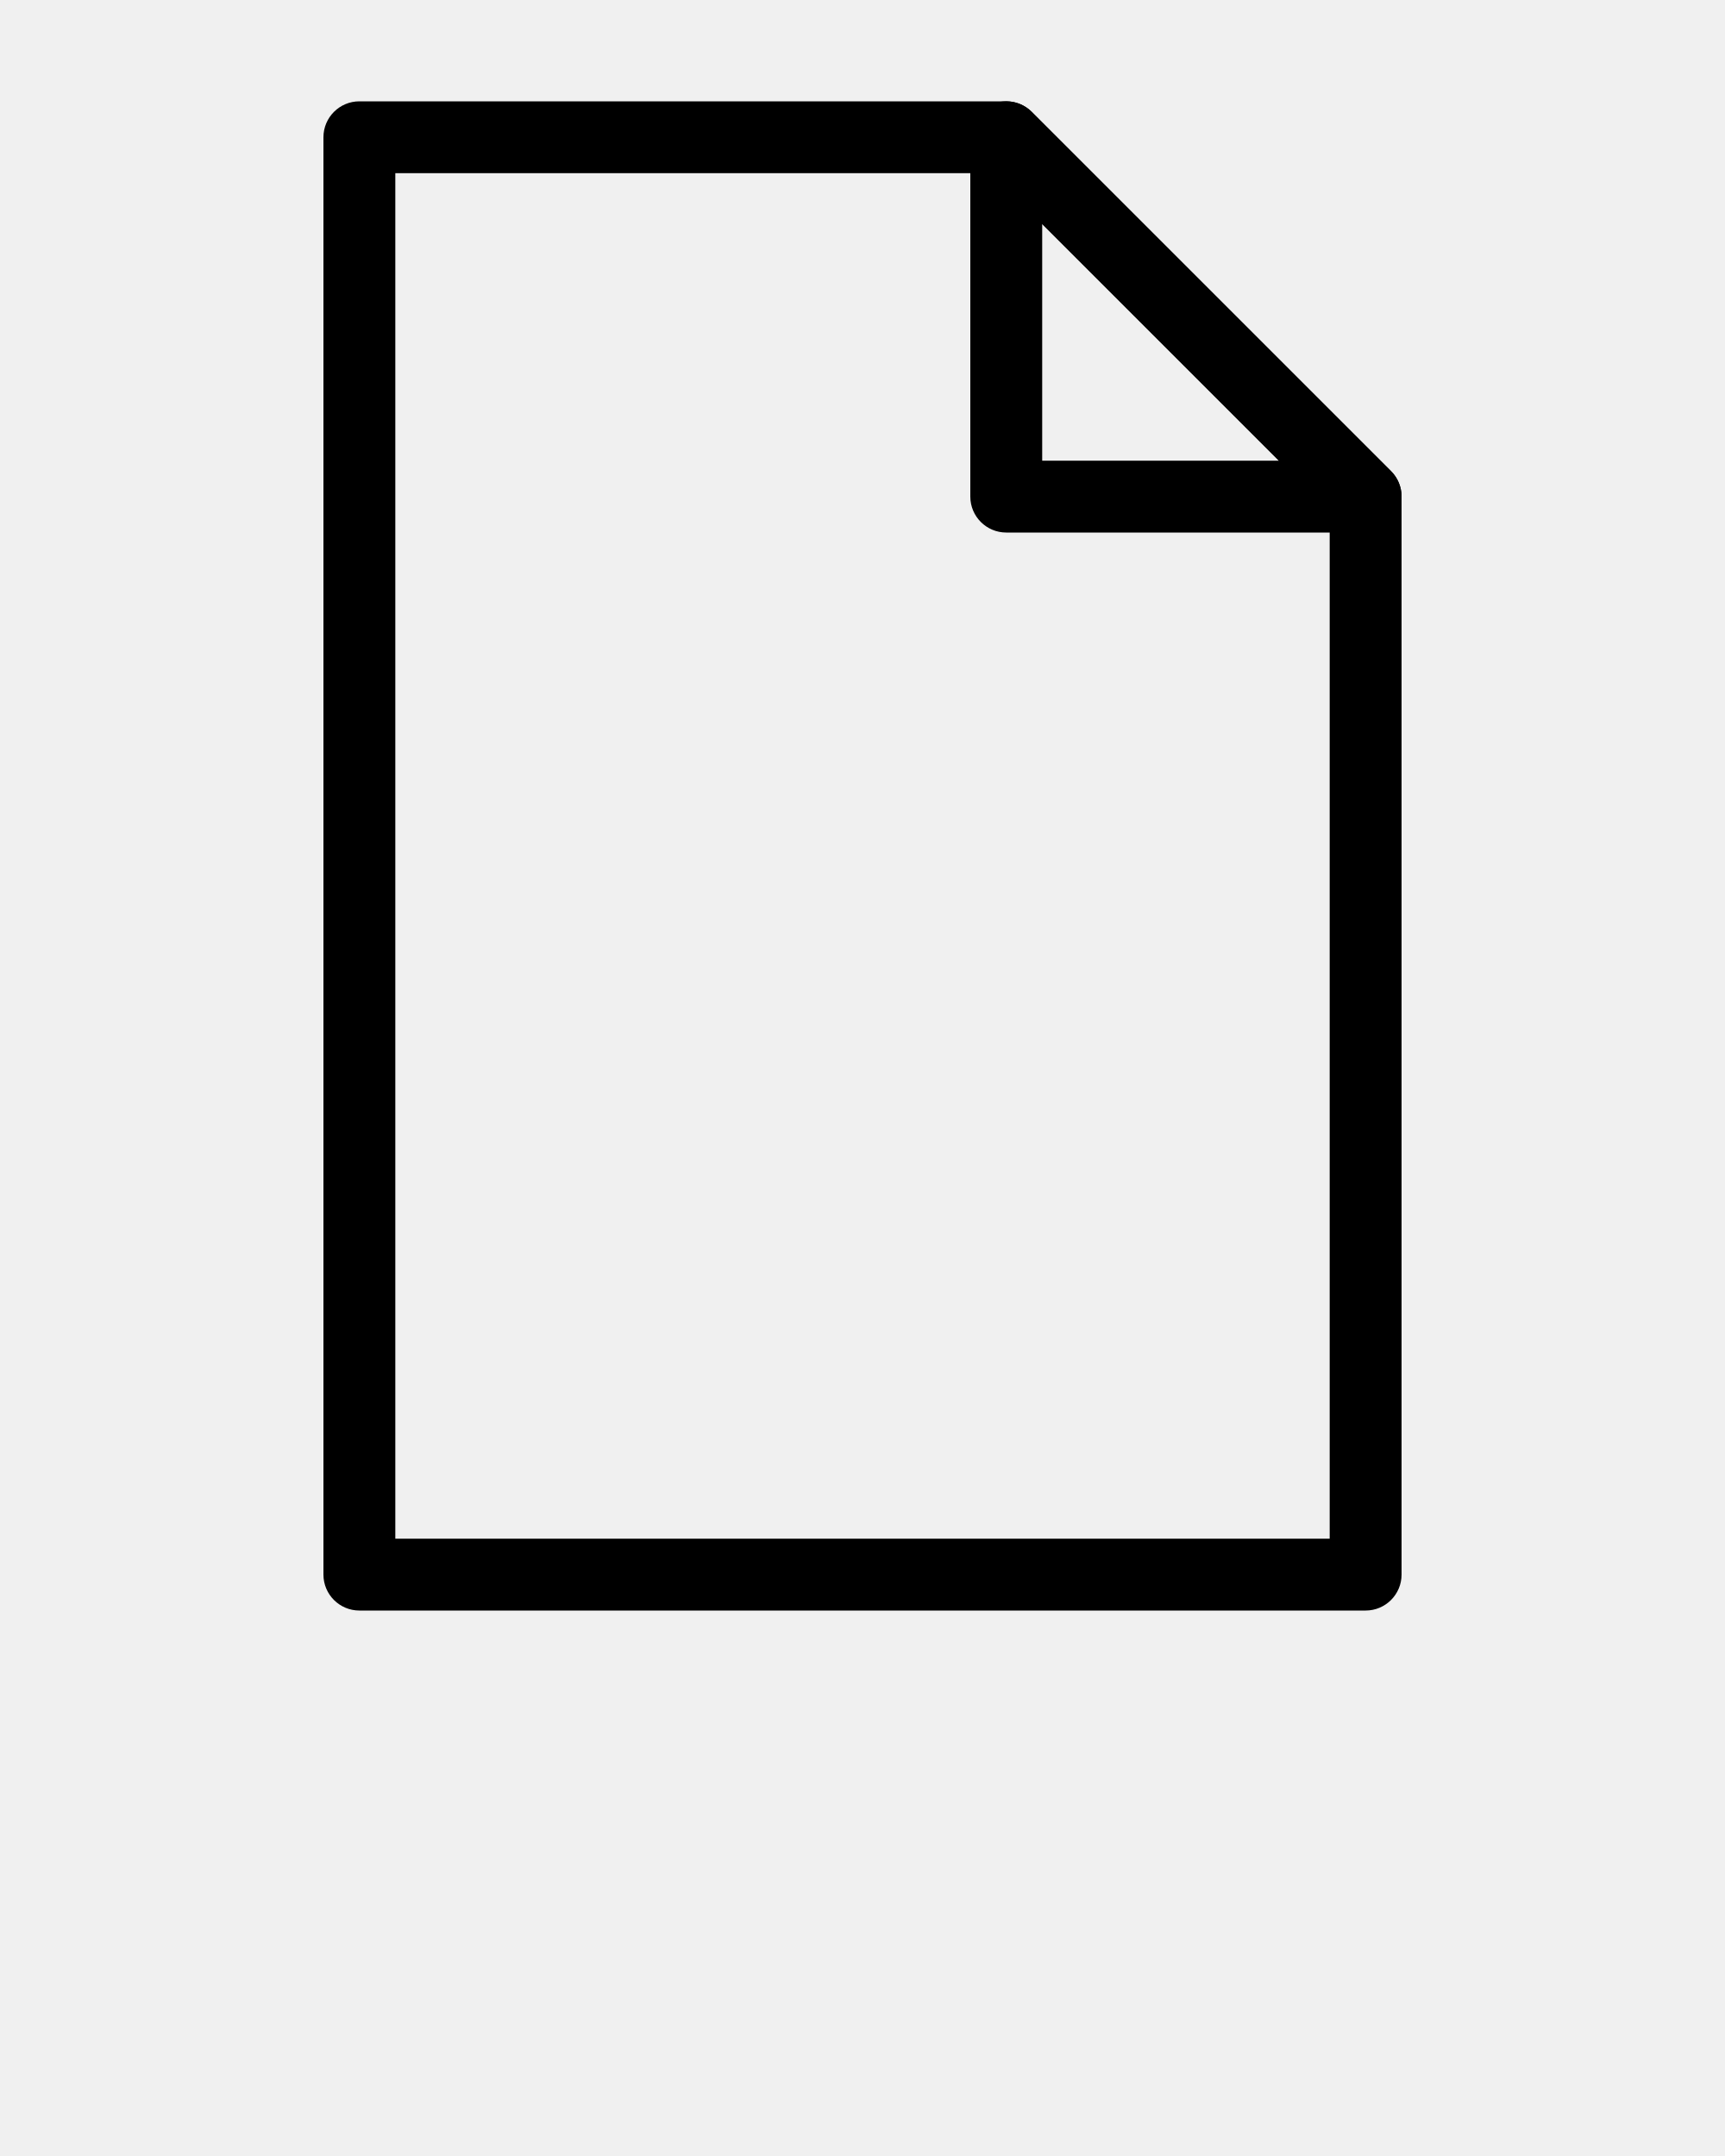
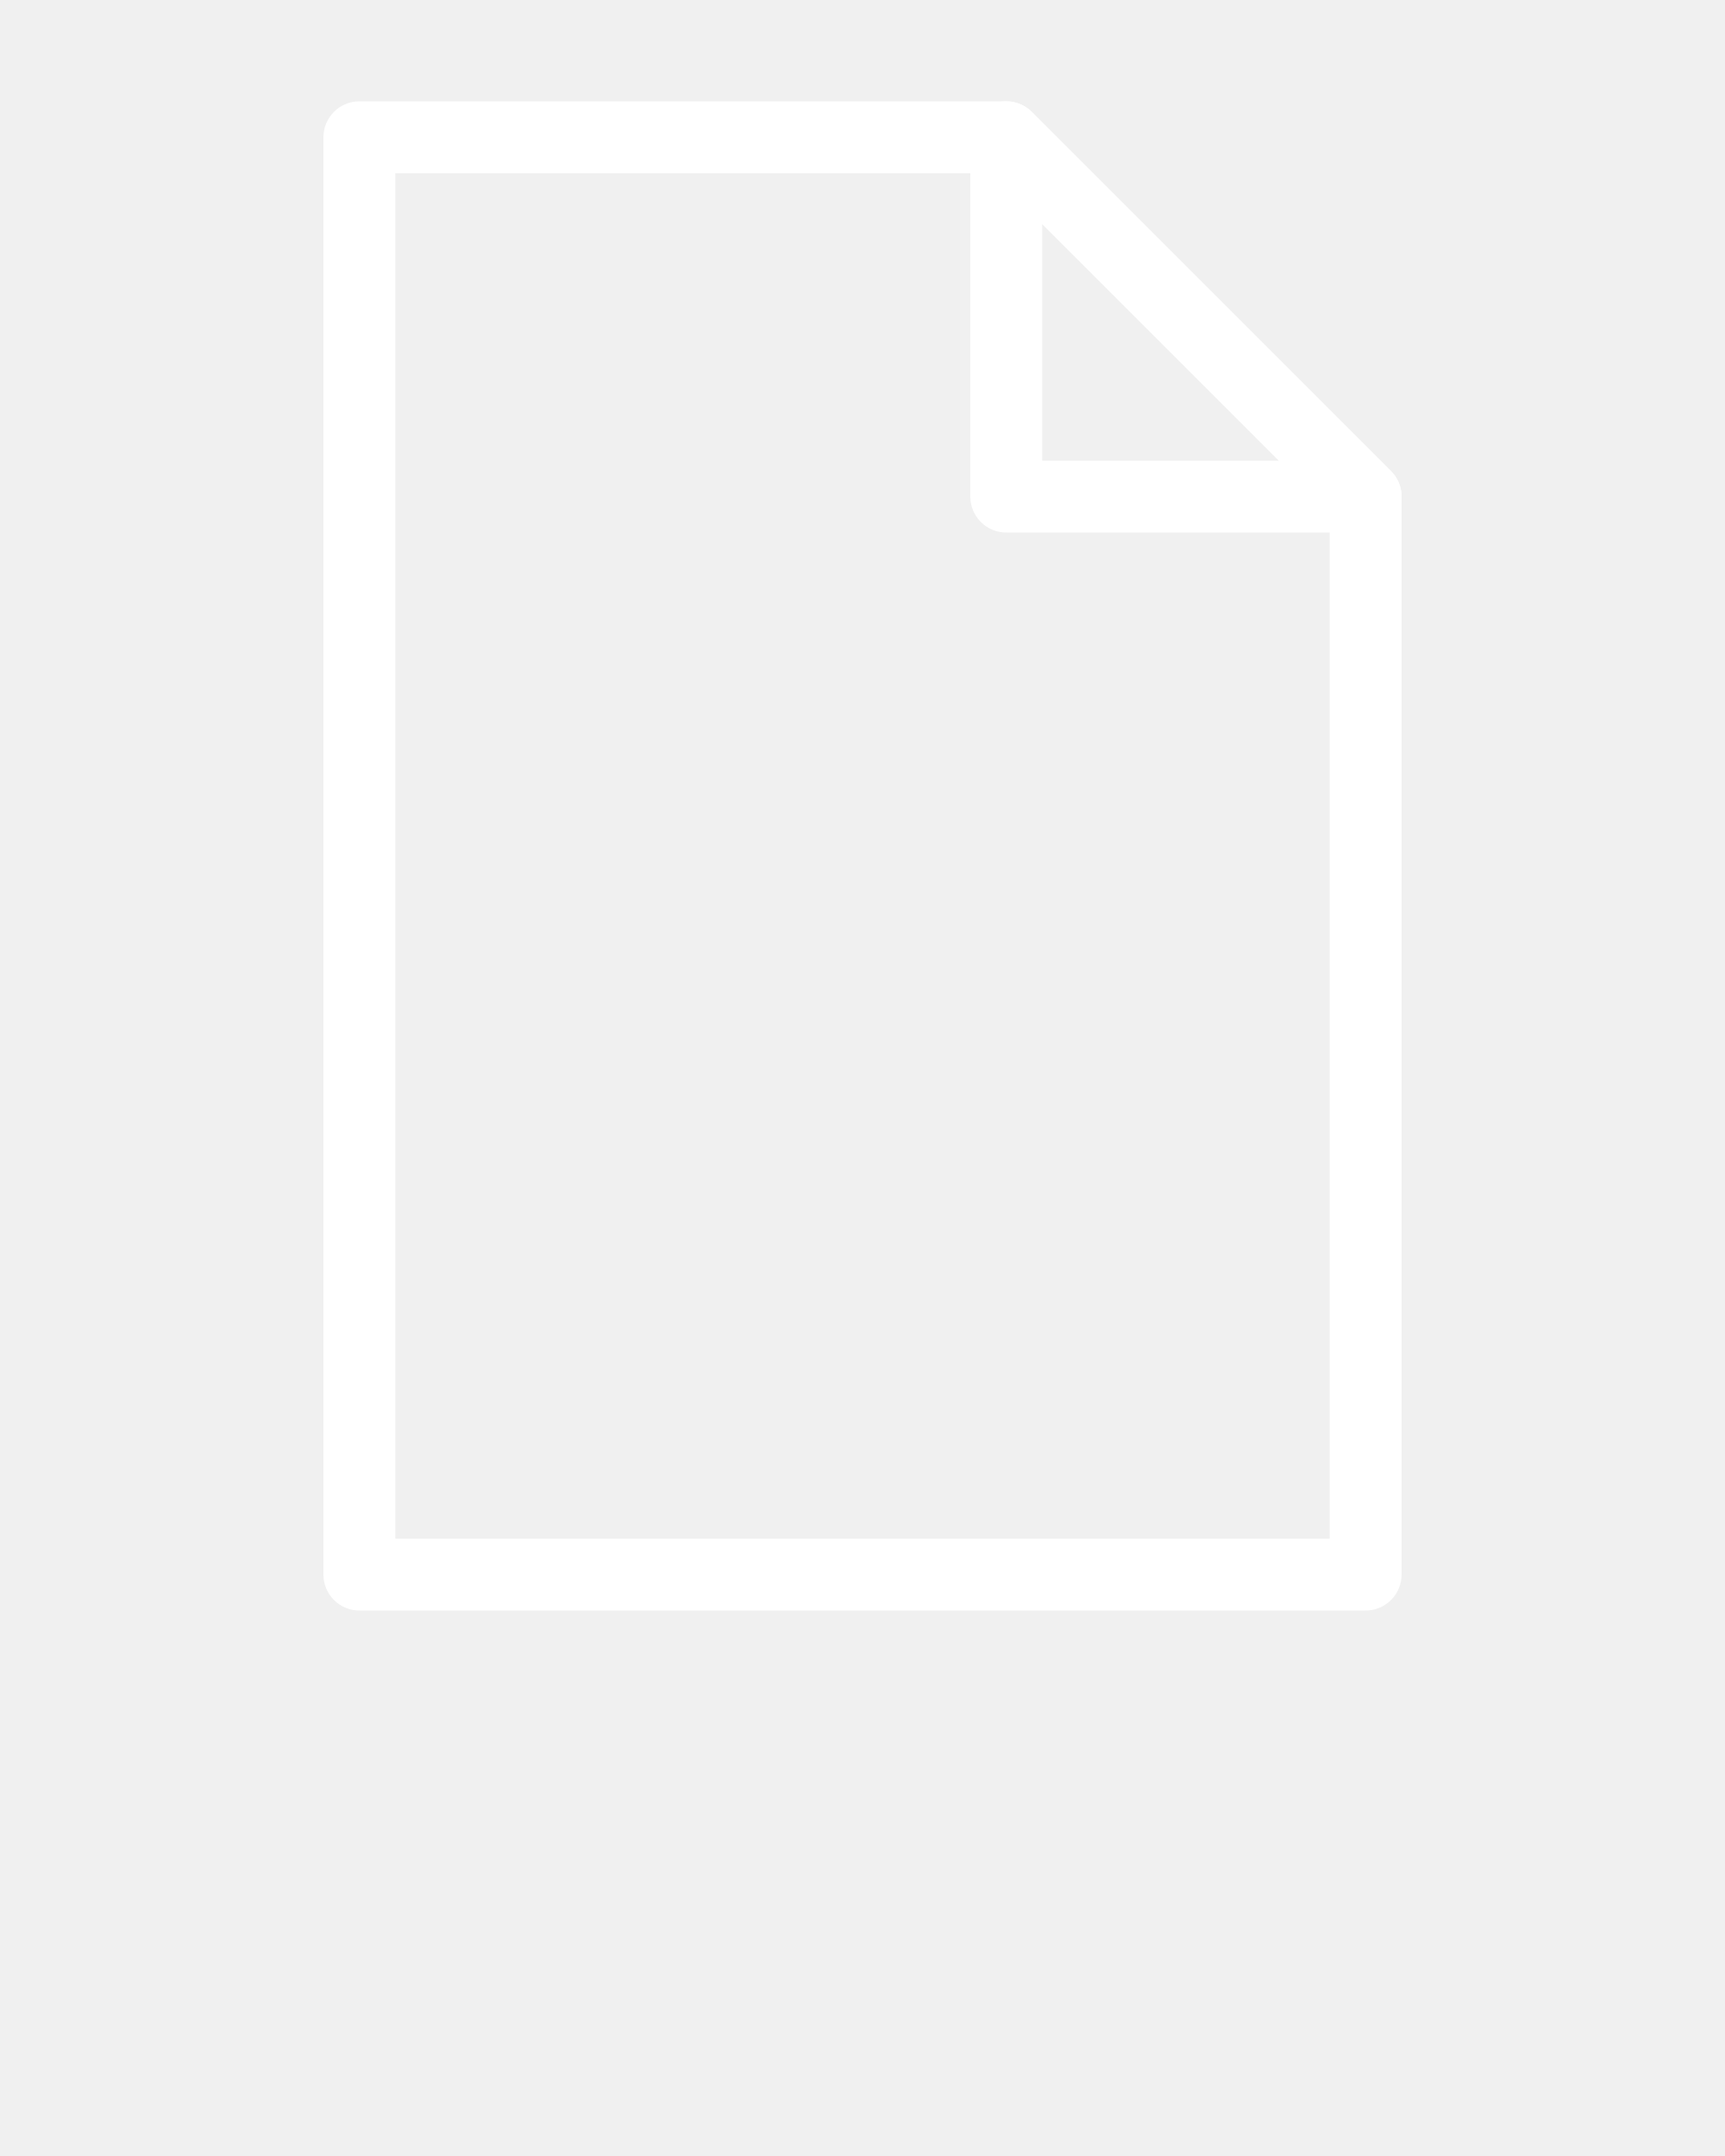
- <svg xmlns="http://www.w3.org/2000/svg" viewBox="0 0 24 30" version="1.1" xml:space="preserve" style="" x="0px" y="0px" fill-rule="evenodd" clip-rule="evenodd" stroke-linejoin="round" stroke-miterlimit="2">
+ <svg xmlns="http://www.w3.org/2000/svg" viewBox="0 0 24 30" version="1.1" xml:space="preserve" style="" x="0px" y="0px" fill-rule="evenodd" clip-rule="evenodd" stroke-linejoin="round" stroke-miterlimit="2" fill="#ffffff">
  <g>
    <g>
      <path d="M19.5,6.91c0,-0.133 -0.053,-0.26 -0.146,-0.354l-5,-5c-0.094,-0.093 -0.221,-0.146 -0.354,-0.146l-9,-0c-0.276,-0 -0.5,0.224 -0.5,0.5l0,20c0,0.276 0.224,0.5 0.5,0.5l14,-0c0.276,-0 0.5,-0.224 0.5,-0.5l0,-15Zm-1,0.207l0,14.293c0,-0 -13,-0 -13,-0c0,-0 0,-19 0,-19c-0,-0 8.293,-0 8.293,-0l4.707,4.707Z" />
      <path d="M19,7.41c0.202,-0 0.385,-0.122 0.462,-0.309c0.077,-0.187 0.035,-0.402 -0.108,-0.545l-5,-5c-0.143,-0.143 -0.359,-0.186 -0.545,-0.108c-0.187,0.077 -0.309,0.26 -0.309,0.462l0,5c0,0.276 0.224,0.5 0.5,0.5l5,-0Zm-1.207,-1l-3.293,-0c0,-0 0,-3.293 0,-3.293l3.293,3.293Z" />
    </g>
  </g>
-   <text x="0" y="39" fill="#000000" font-size="5px" font-weight="bold" font-family="'Helvetica Neue', Helvetica, Arial-Unicode, Arial, Sans-serif">Created by Rolas Design</text>
-   <text x="0" y="44" fill="#000000" font-size="5px" font-weight="bold" font-family="'Helvetica Neue', Helvetica, Arial-Unicode, Arial, Sans-serif">from the Noun Project</text>
+   <text x="0" y="39" fill="#ffffff" font-size="5px" font-weight="bold" font-family="'Helvetica Neue', Helvetica, Arial-Unicode, Arial, Sans-serif">Created by Rolas Design</text>
+   <text x="0" y="44" fill="#ffffff" font-size="5px" font-weight="bold" font-family="'Helvetica Neue', Helvetica, Arial-Unicode, Arial, Sans-serif">from the Noun Project</text>
</svg>
